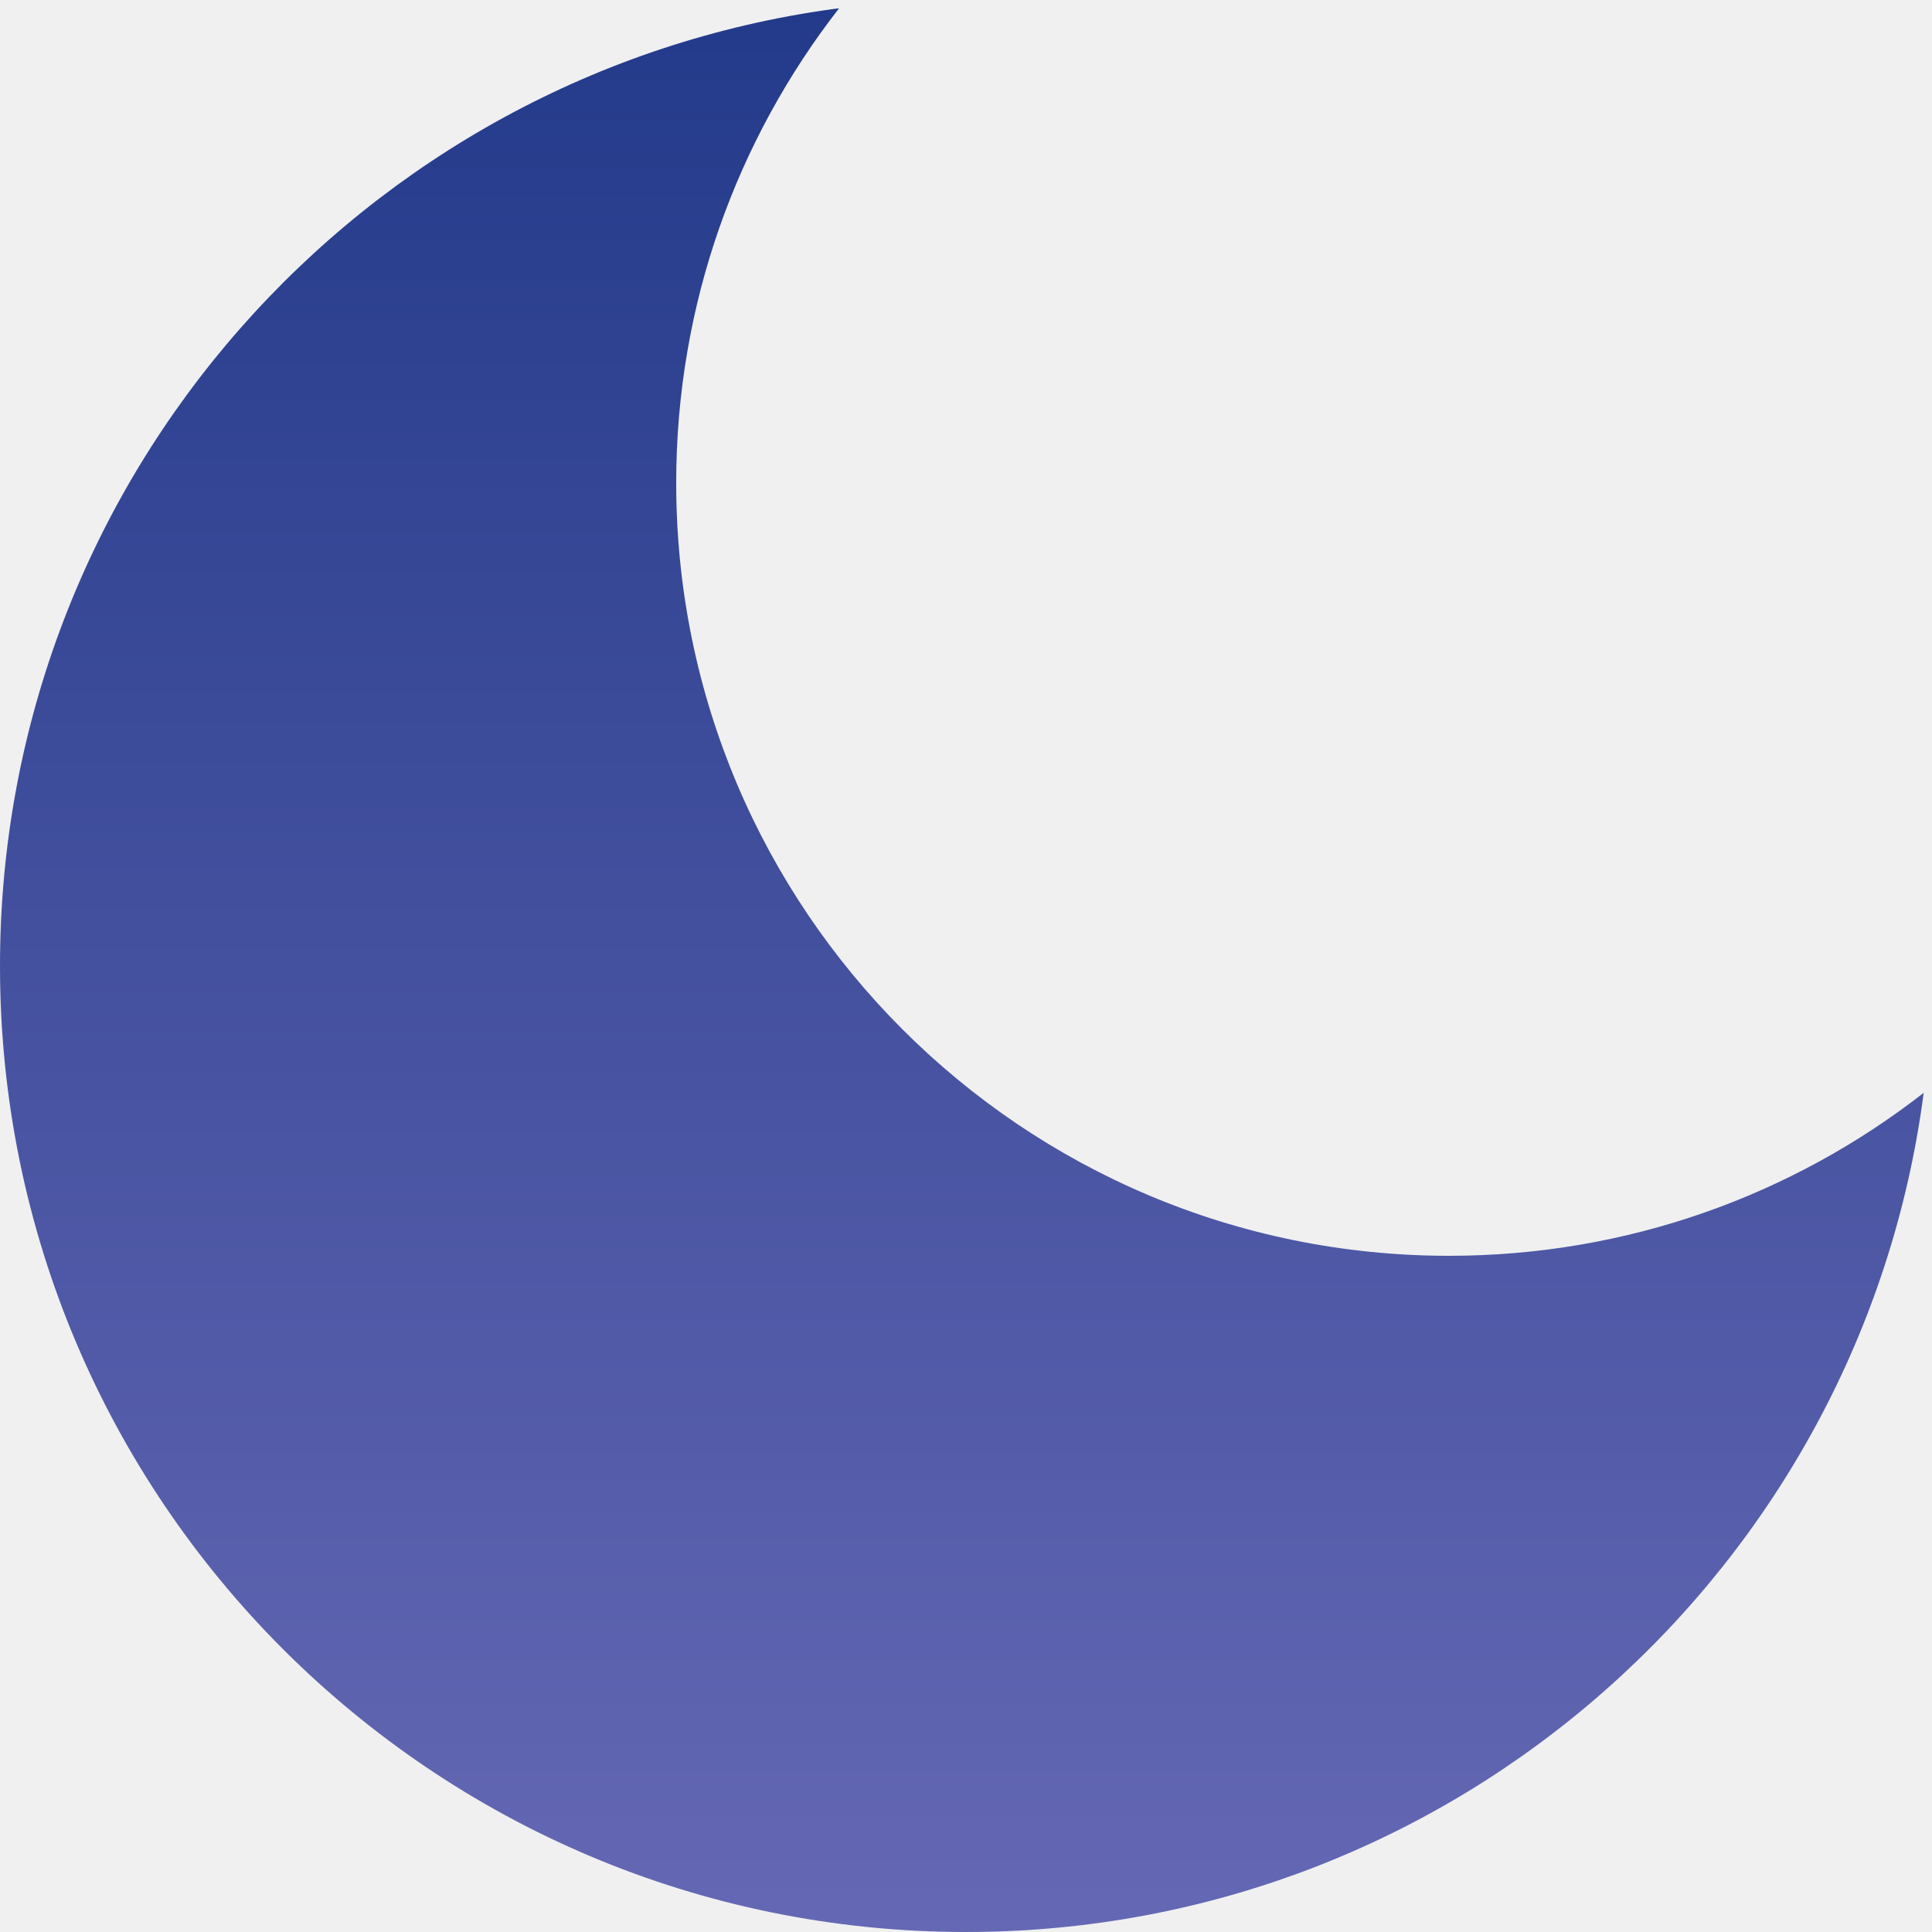
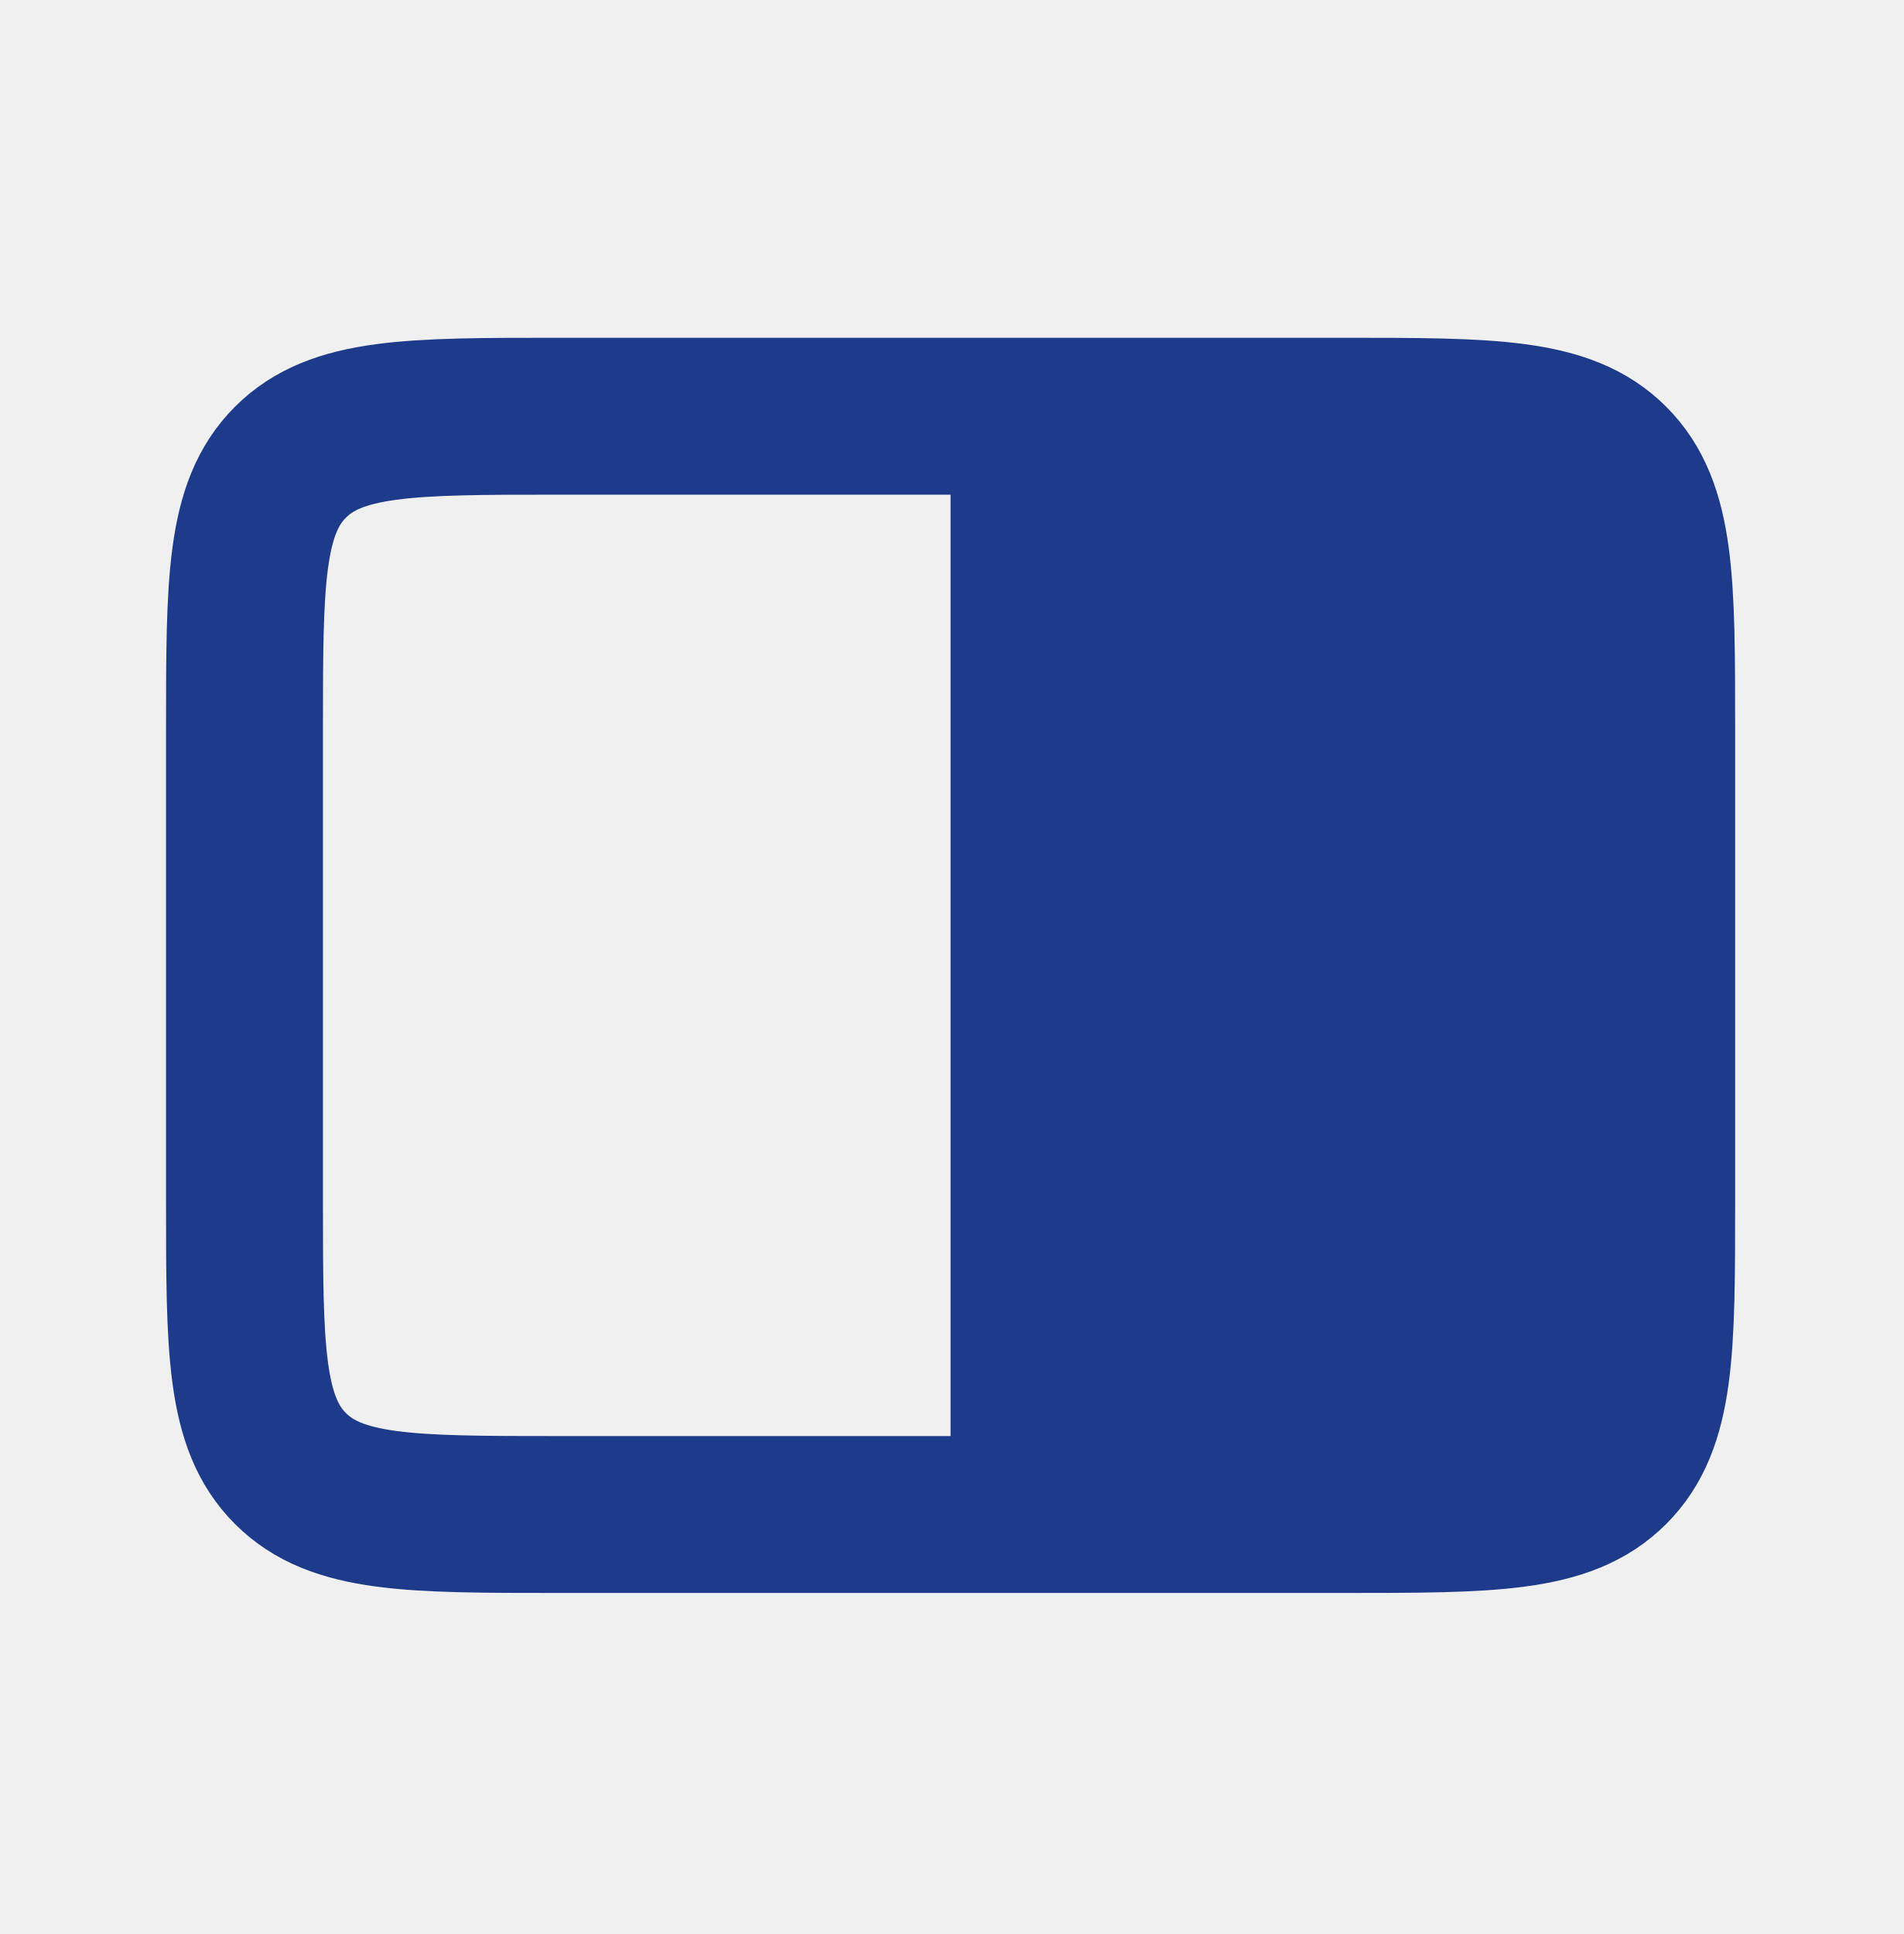
- <svg xmlns="http://www.w3.org/2000/svg" width="20" height="20" viewBox="0 0 20 20" fill="none">
-   <path fill-rule="evenodd" clip-rule="evenodd" d="M8.686 0.086C7.63 1.442 7 3.147 7 5C7 9.418 10.582 13 15 13C16.852 13 18.558 12.37 19.914 11.313C19.272 16.215 15.078 20 10 20C4.477 20 0 15.523 0 10C0 4.945 3.75 0.766 8.62 0.094L8.686 0.086Z" fill="url(#paint0_linear_7_6414)" />
+ <svg xmlns="http://www.w3.org/2000/svg" width="63" height="64" viewBox="0 0 63 64" fill="none">
+   <g clip-path="url(#clip0_35_15786)">
+     <path d="M54.818 39.734V24.158C54.818 19.263 54.818 16.816 53.297 15.295C51.776 13.774 49.328 13.774 44.43 13.774H18.477C13.58 13.774 11.131 13.774 9.611 15.295C8.09 16.816 8.09 19.263 8.09 24.158V39.734C8.09 44.629 8.09 47.077 9.611 48.597C11.131 50.118 13.579 50.118 18.474 50.118H44.434C49.329 50.118 51.776 50.118 53.297 48.597C54.818 47.077 54.818 44.629 54.818 39.734Z" stroke="rgb(30 , 58,138)" stroke-width="5.192" />
+     <path d="M54.818 39.734V24.158C54.818 19.263 54.818 16.816 53.297 15.295C51.776 13.774 49.329 13.774 44.434 13.774H31.454V50.118H44.434C49.329 50.118 51.776 50.118 53.297 48.597C54.818 47.077 54.818 44.629 54.818 39.734Z" fill="rgb(30 , 58,138)" />
+   </g>
  <defs>
-     <linearGradient id="paint0_linear_7_6414" x1="9.957" y1="0.086" x2="9.957" y2="20" gradientUnits="userSpaceOnUse">
-       <stop stop-color="#233A8A" />
-       <stop offset="1" stop-color="#6568B4" />
-     </linearGradient>
+     <clipPath id="clip0_35_15786">
+       <rect width="62.304" height="62.304" fill="white" transform="translate(0.454102 0.946289)" />
+     </clipPath>
  </defs>
</svg>
